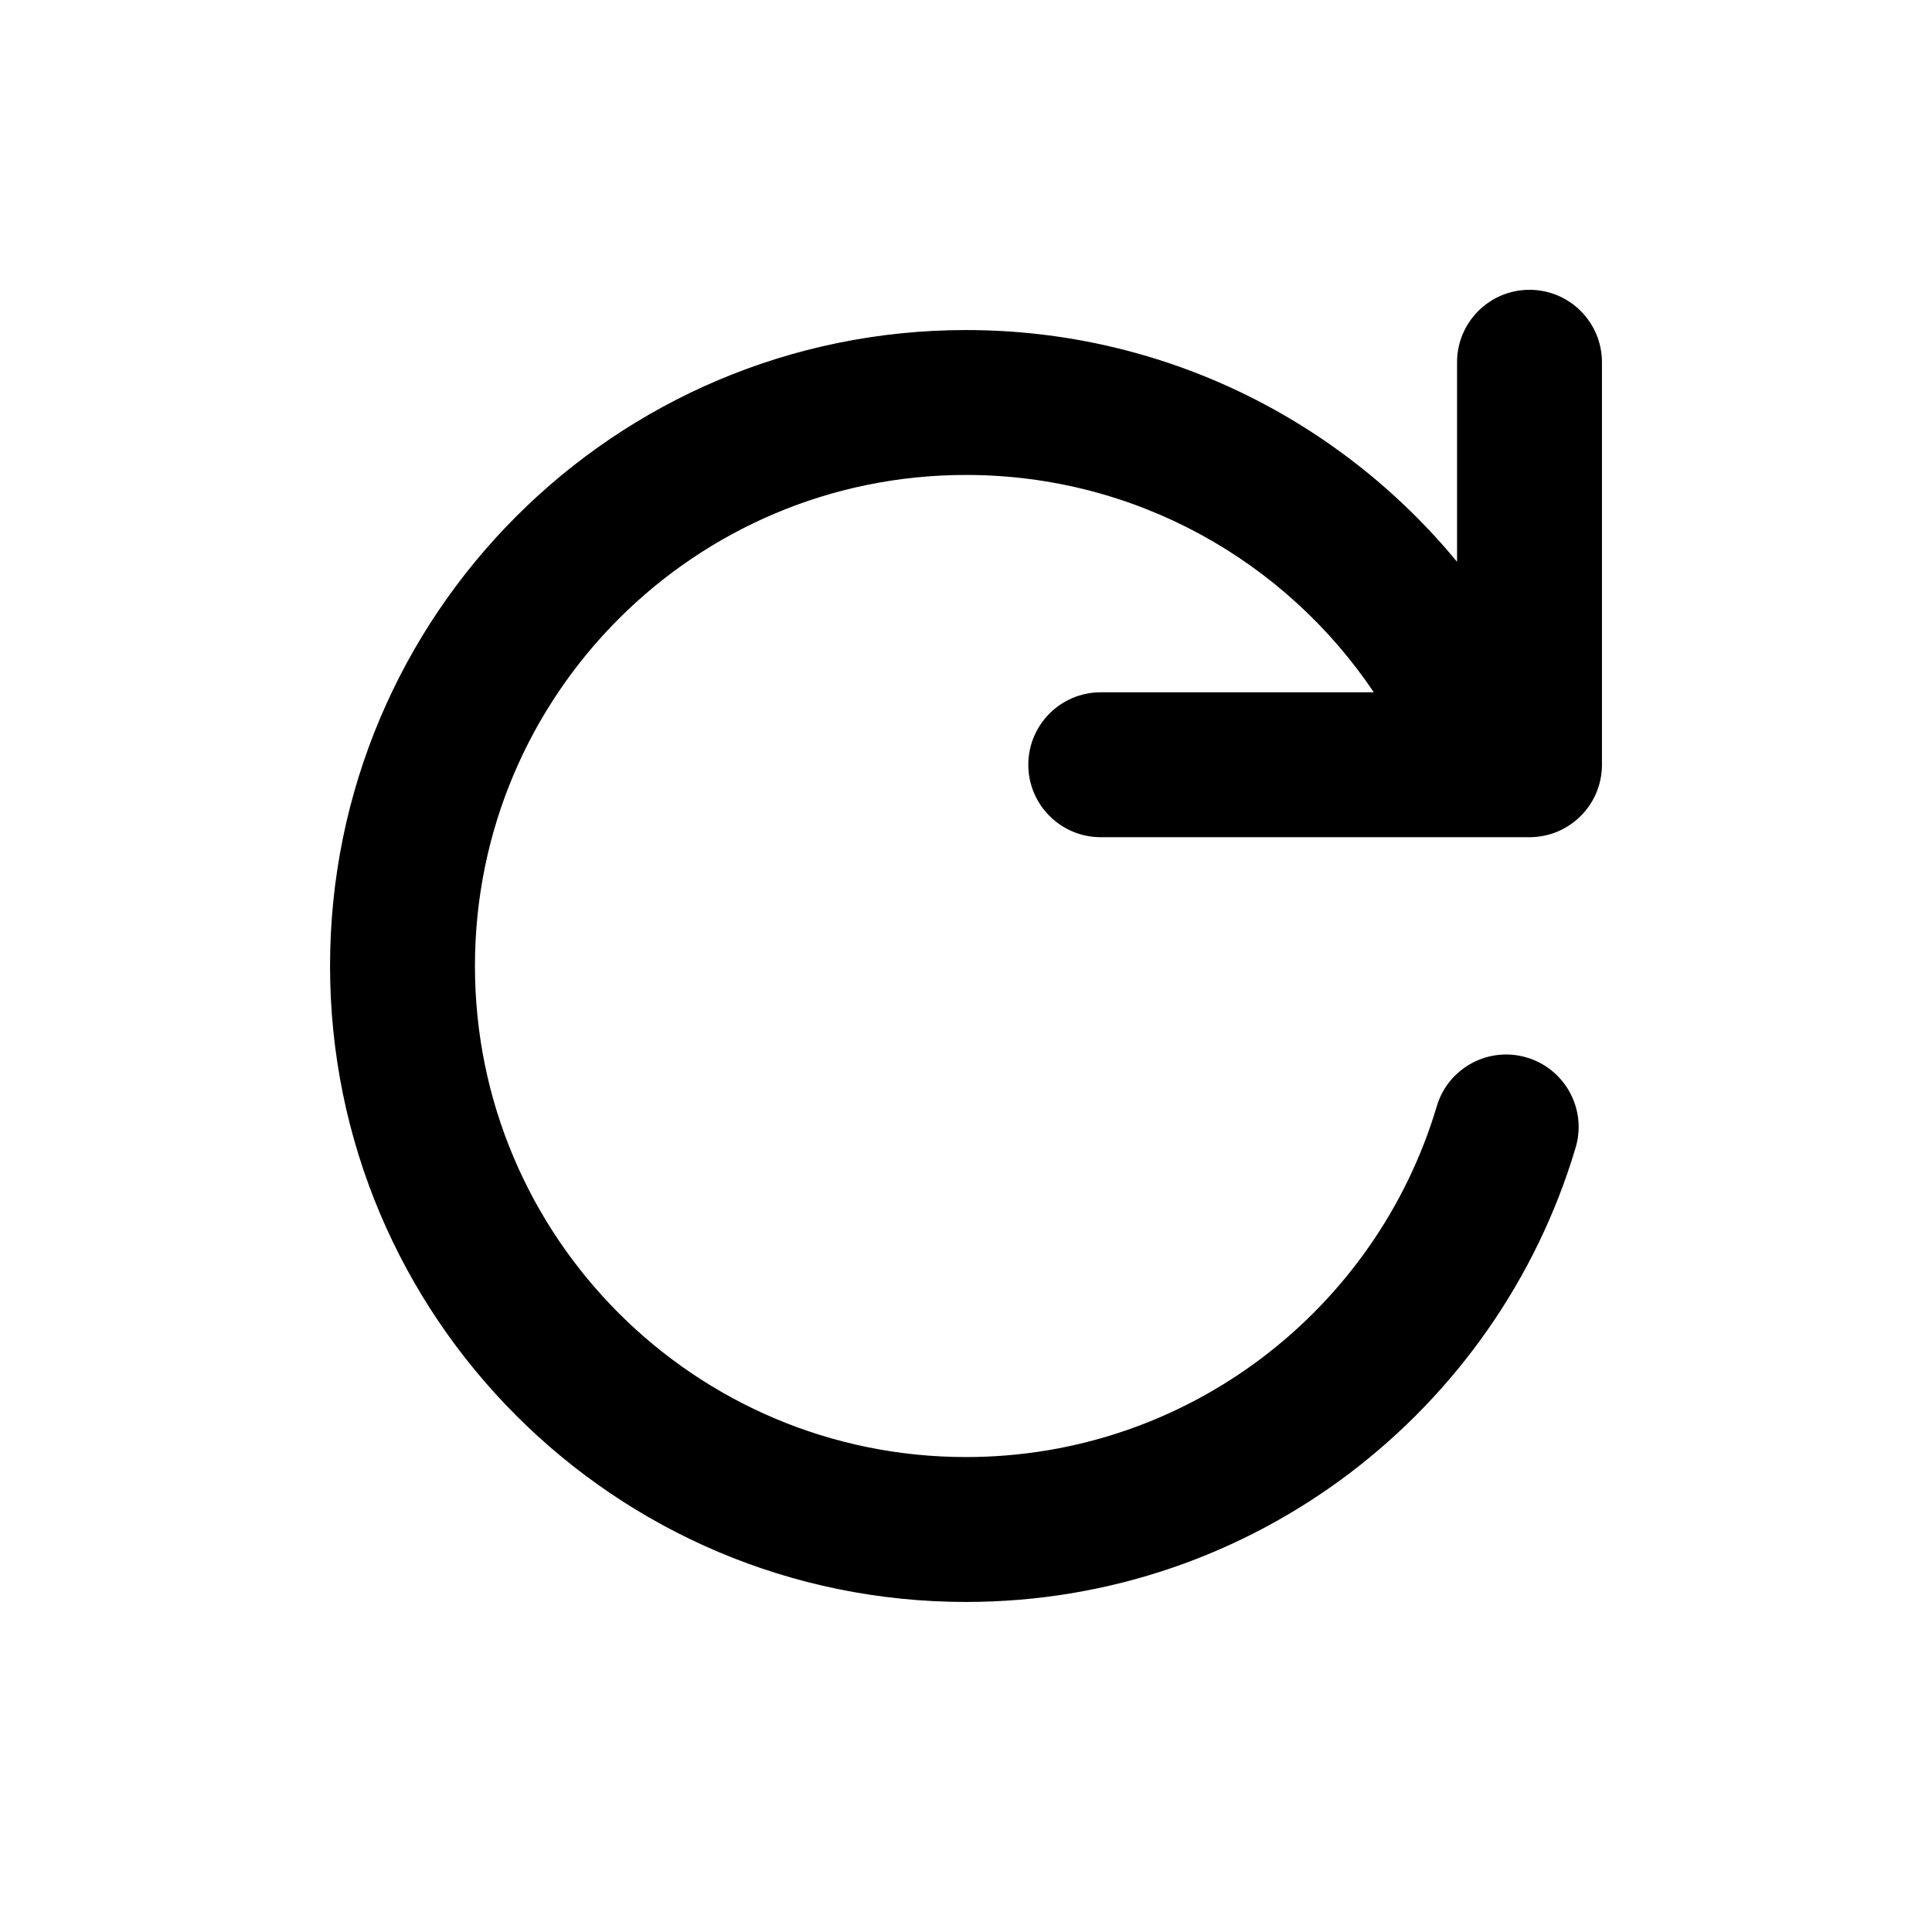
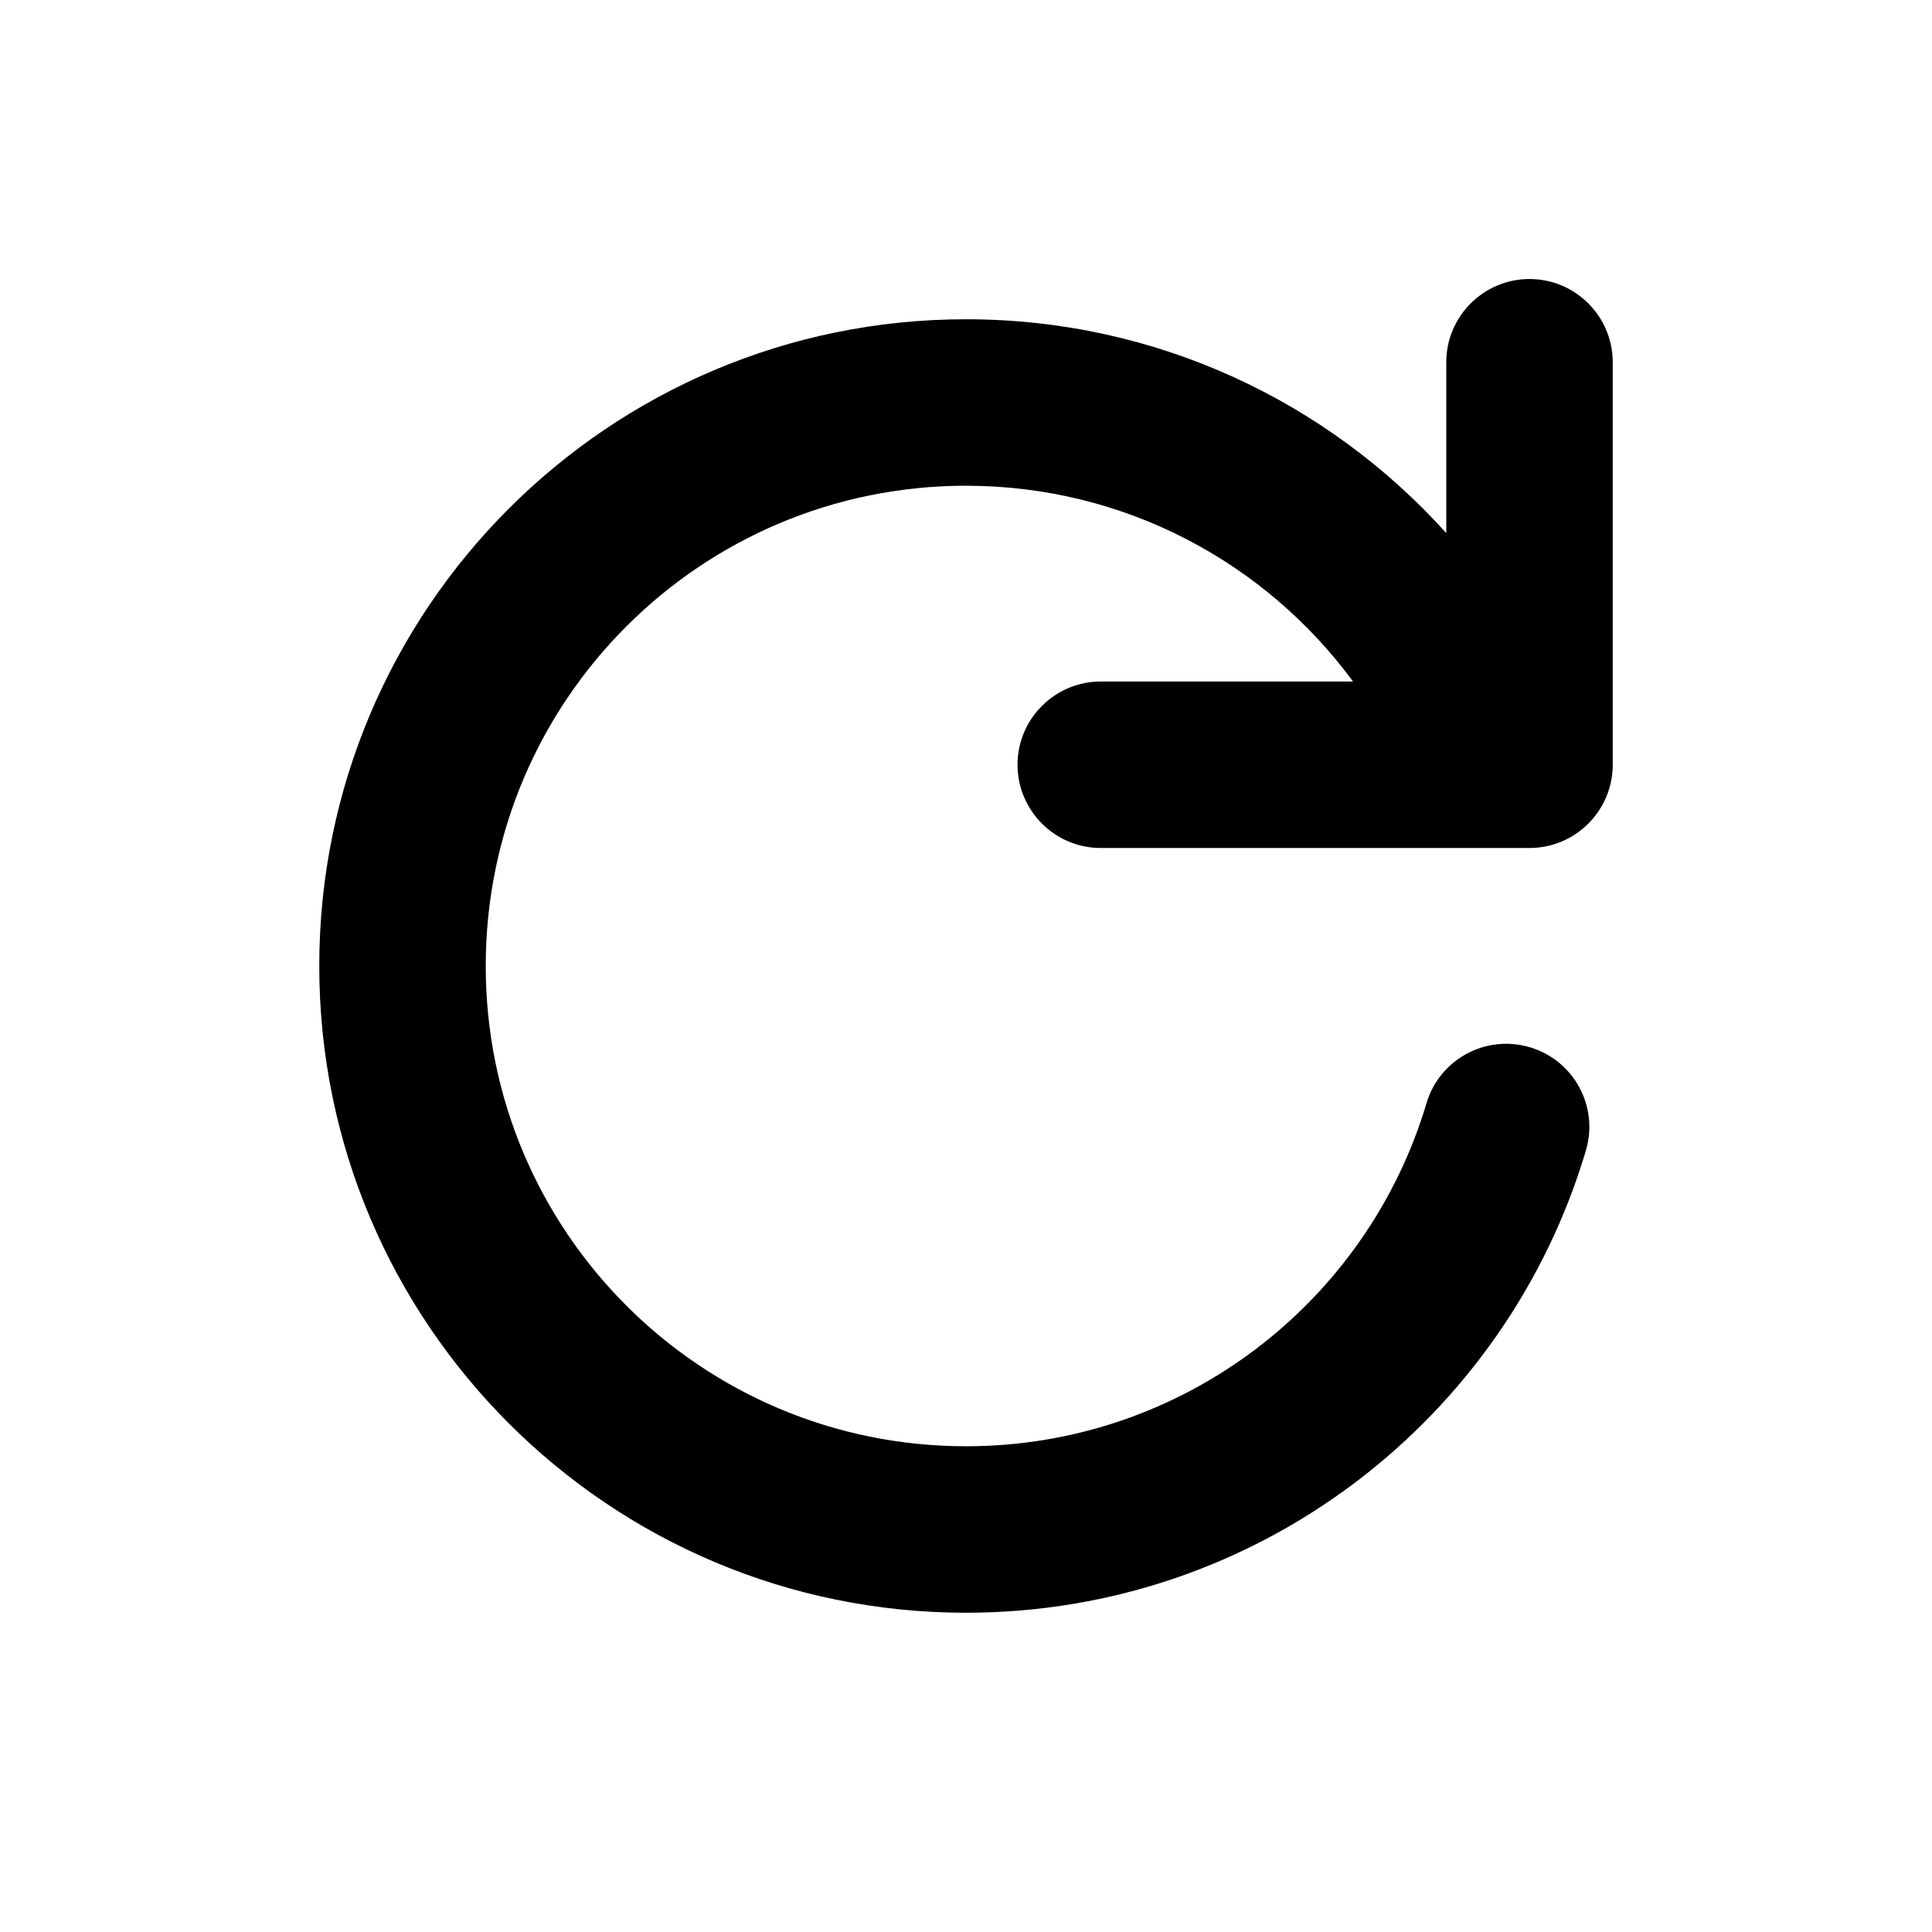
- <svg xmlns="http://www.w3.org/2000/svg" width="24" height="24" viewBox="0 0 24 24" fill="none">
-   <path fill-rule="evenodd" clip-rule="evenodd" d="M19.9 4.5C19.9 4.003 19.497 3.6 19 3.6C18.503 3.6 18.1 4.003 18.1 4.5V6.979C16.652 5.222 14.457 4.1 12 4.1C7.637 4.1 4.1 7.637 4.1 12C4.1 16.363 7.637 19.9 12 19.9C15.58 19.9 18.602 17.519 19.573 14.256C19.715 13.78 19.443 13.279 18.967 13.137C18.491 12.995 17.989 13.266 17.848 13.743C17.098 16.263 14.762 18.1 12 18.1C8.631 18.1 5.9 15.368 5.9 12C5.9 8.631 8.631 5.9 12 5.9C14.109 5.9 15.97 6.97 17.066 8.6H13.674C13.177 8.6 12.774 9.003 12.774 9.5C12.774 9.997 13.177 10.4 13.674 10.4H19C19.497 10.4 19.9 9.997 19.9 9.5V4.5Z" fill="black" />
+ <svg xmlns="http://www.w3.org/2000/svg" width="12" height="12" viewBox="0 0 12 12" fill="none">
+   <path fill-rule="evenodd" clip-rule="evenodd" d="M10.017 2.25C10.017 1.965 9.785 1.733 9.5 1.733C9.215 1.733 8.983 1.965 8.983 2.25V3.311C8.249 2.496 7.184 1.983 6 1.983C3.782 1.983 1.983 3.782 1.983 6C1.983 8.218 3.782 10.017 6 10.017C7.82 10.017 9.357 8.806 9.85 7.147C9.932 6.874 9.776 6.586 9.503 6.505C9.229 6.423 8.941 6.579 8.86 6.853C8.493 8.085 7.351 8.983 6 8.983C4.352 8.983 3.017 7.648 3.017 6C3.017 4.352 4.352 3.017 6 3.017C6.986 3.017 7.861 3.495 8.404 4.233H6.837C6.552 4.233 6.32 4.465 6.32 4.75C6.32 5.035 6.552 5.267 6.837 5.267H9.5C9.785 5.267 10.017 5.035 10.017 4.75V2.25Z" fill="black" />
</svg>
